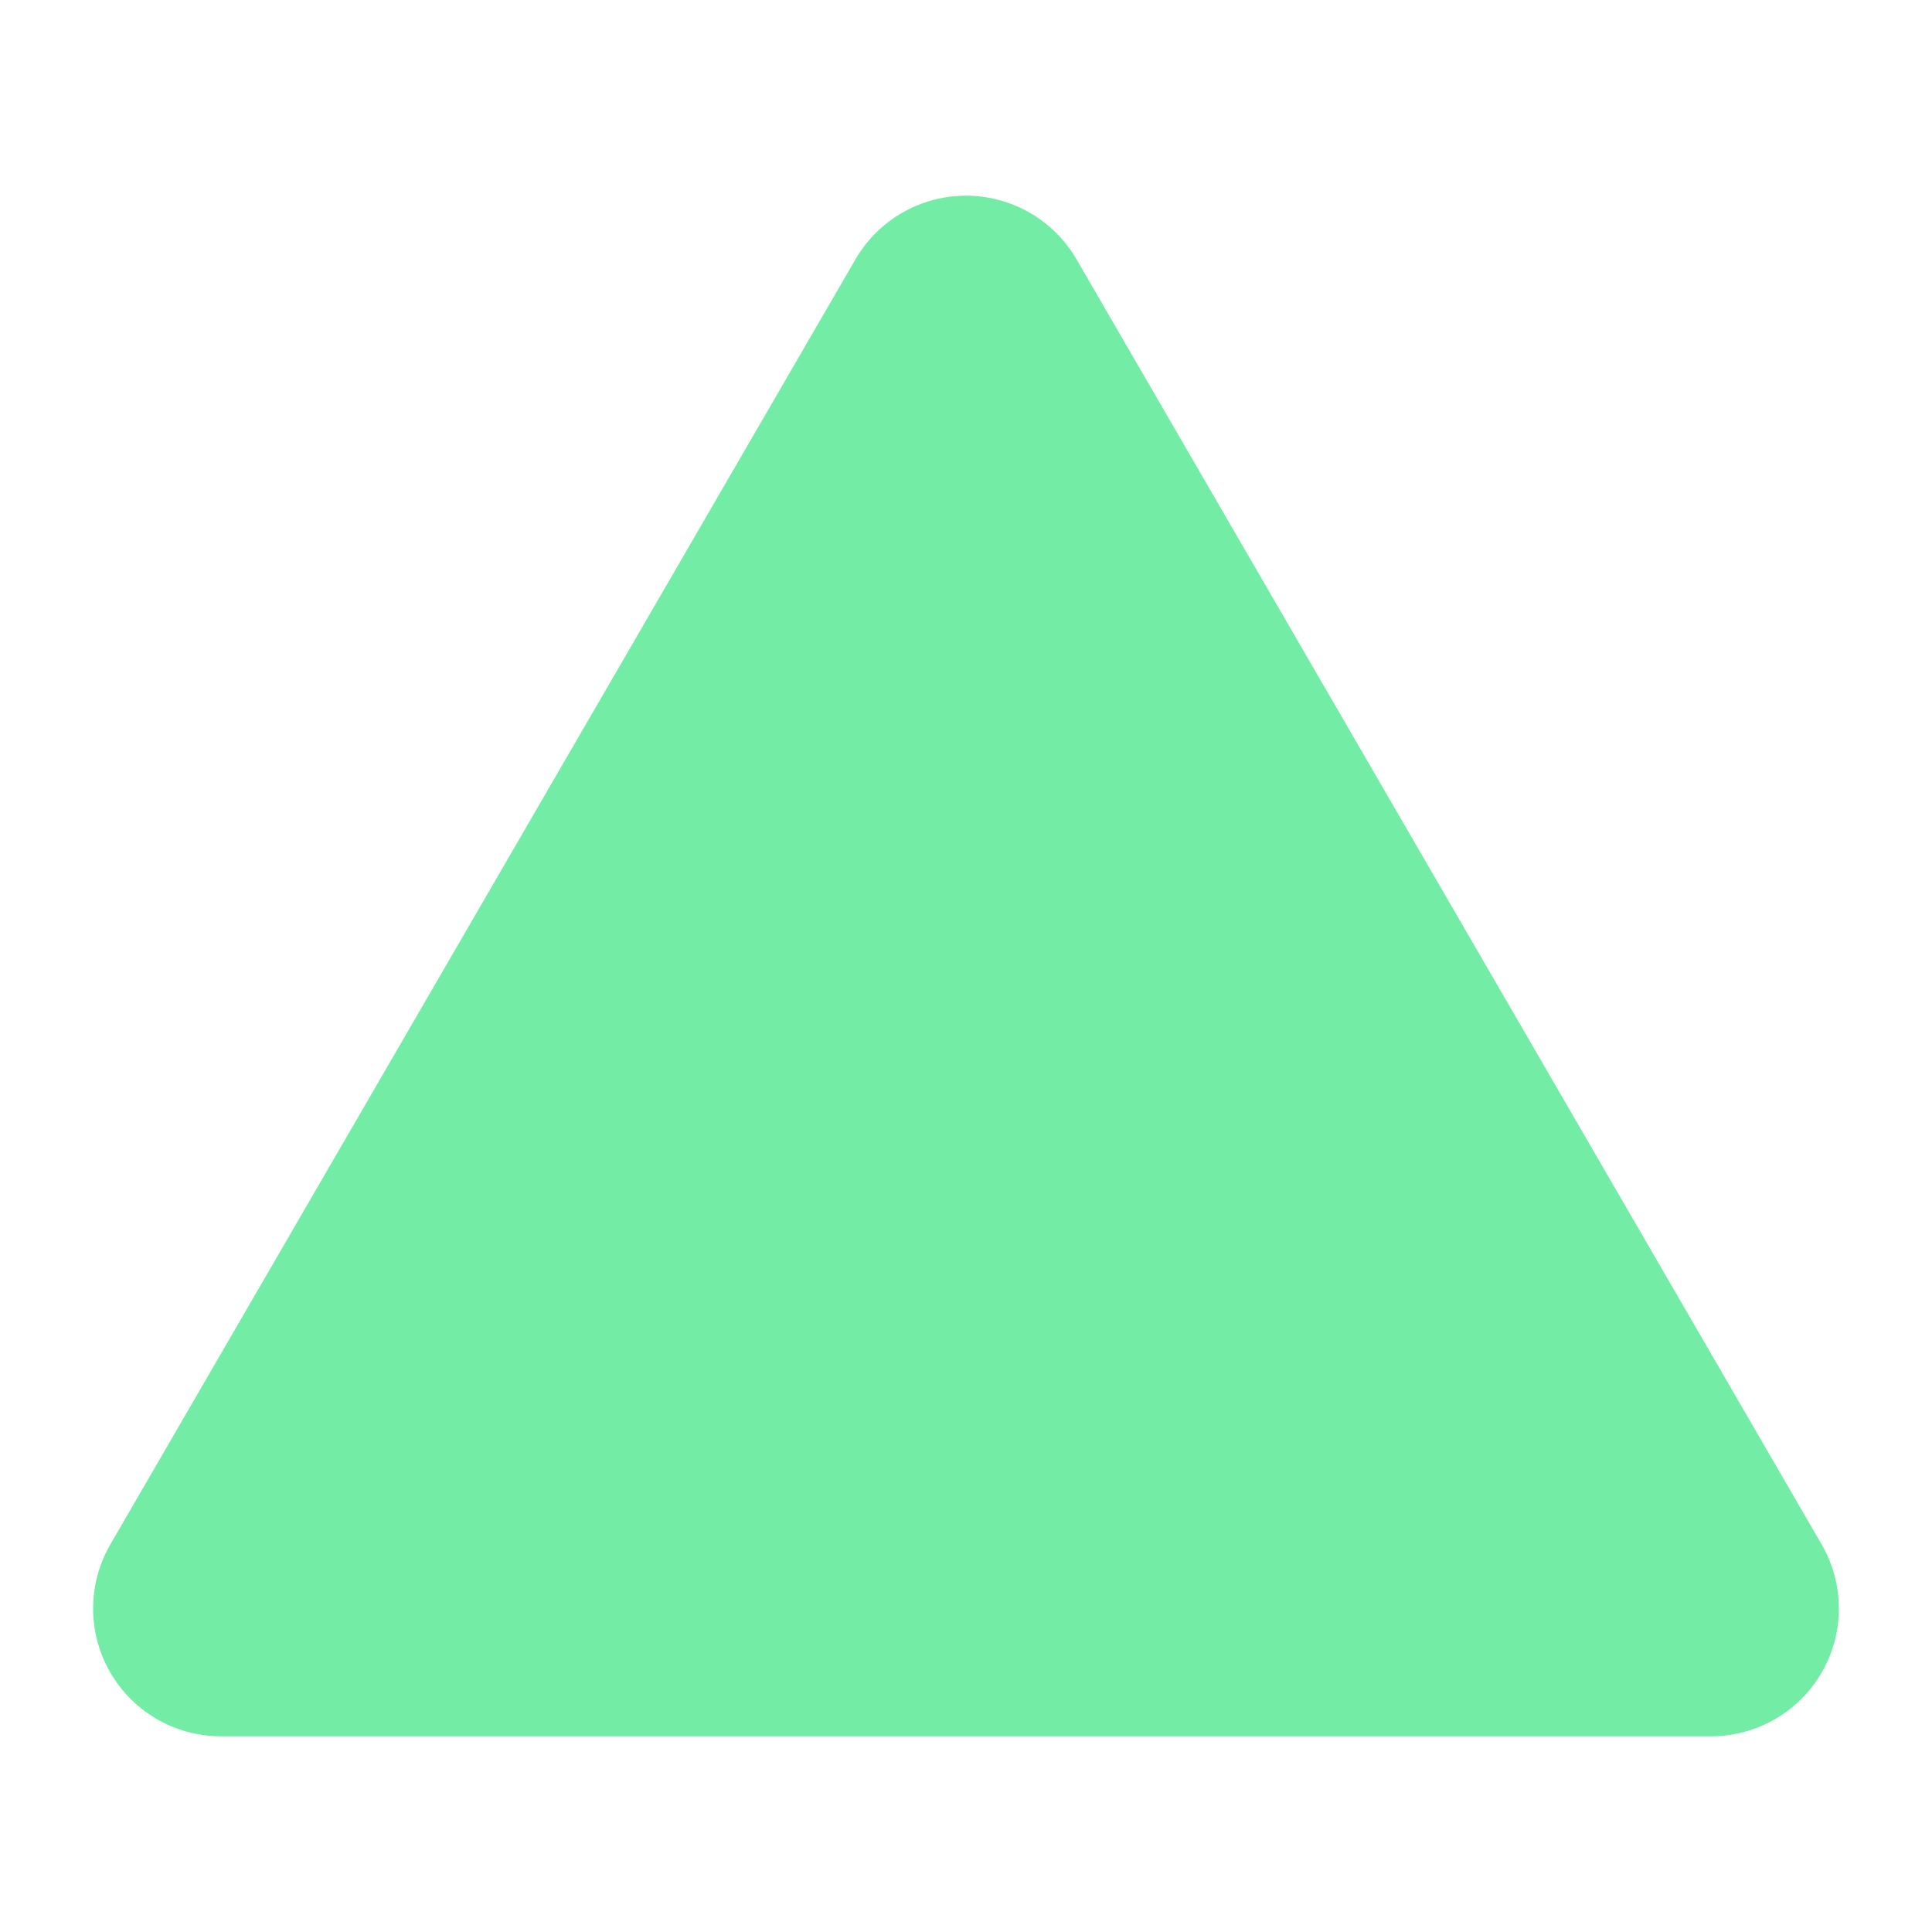
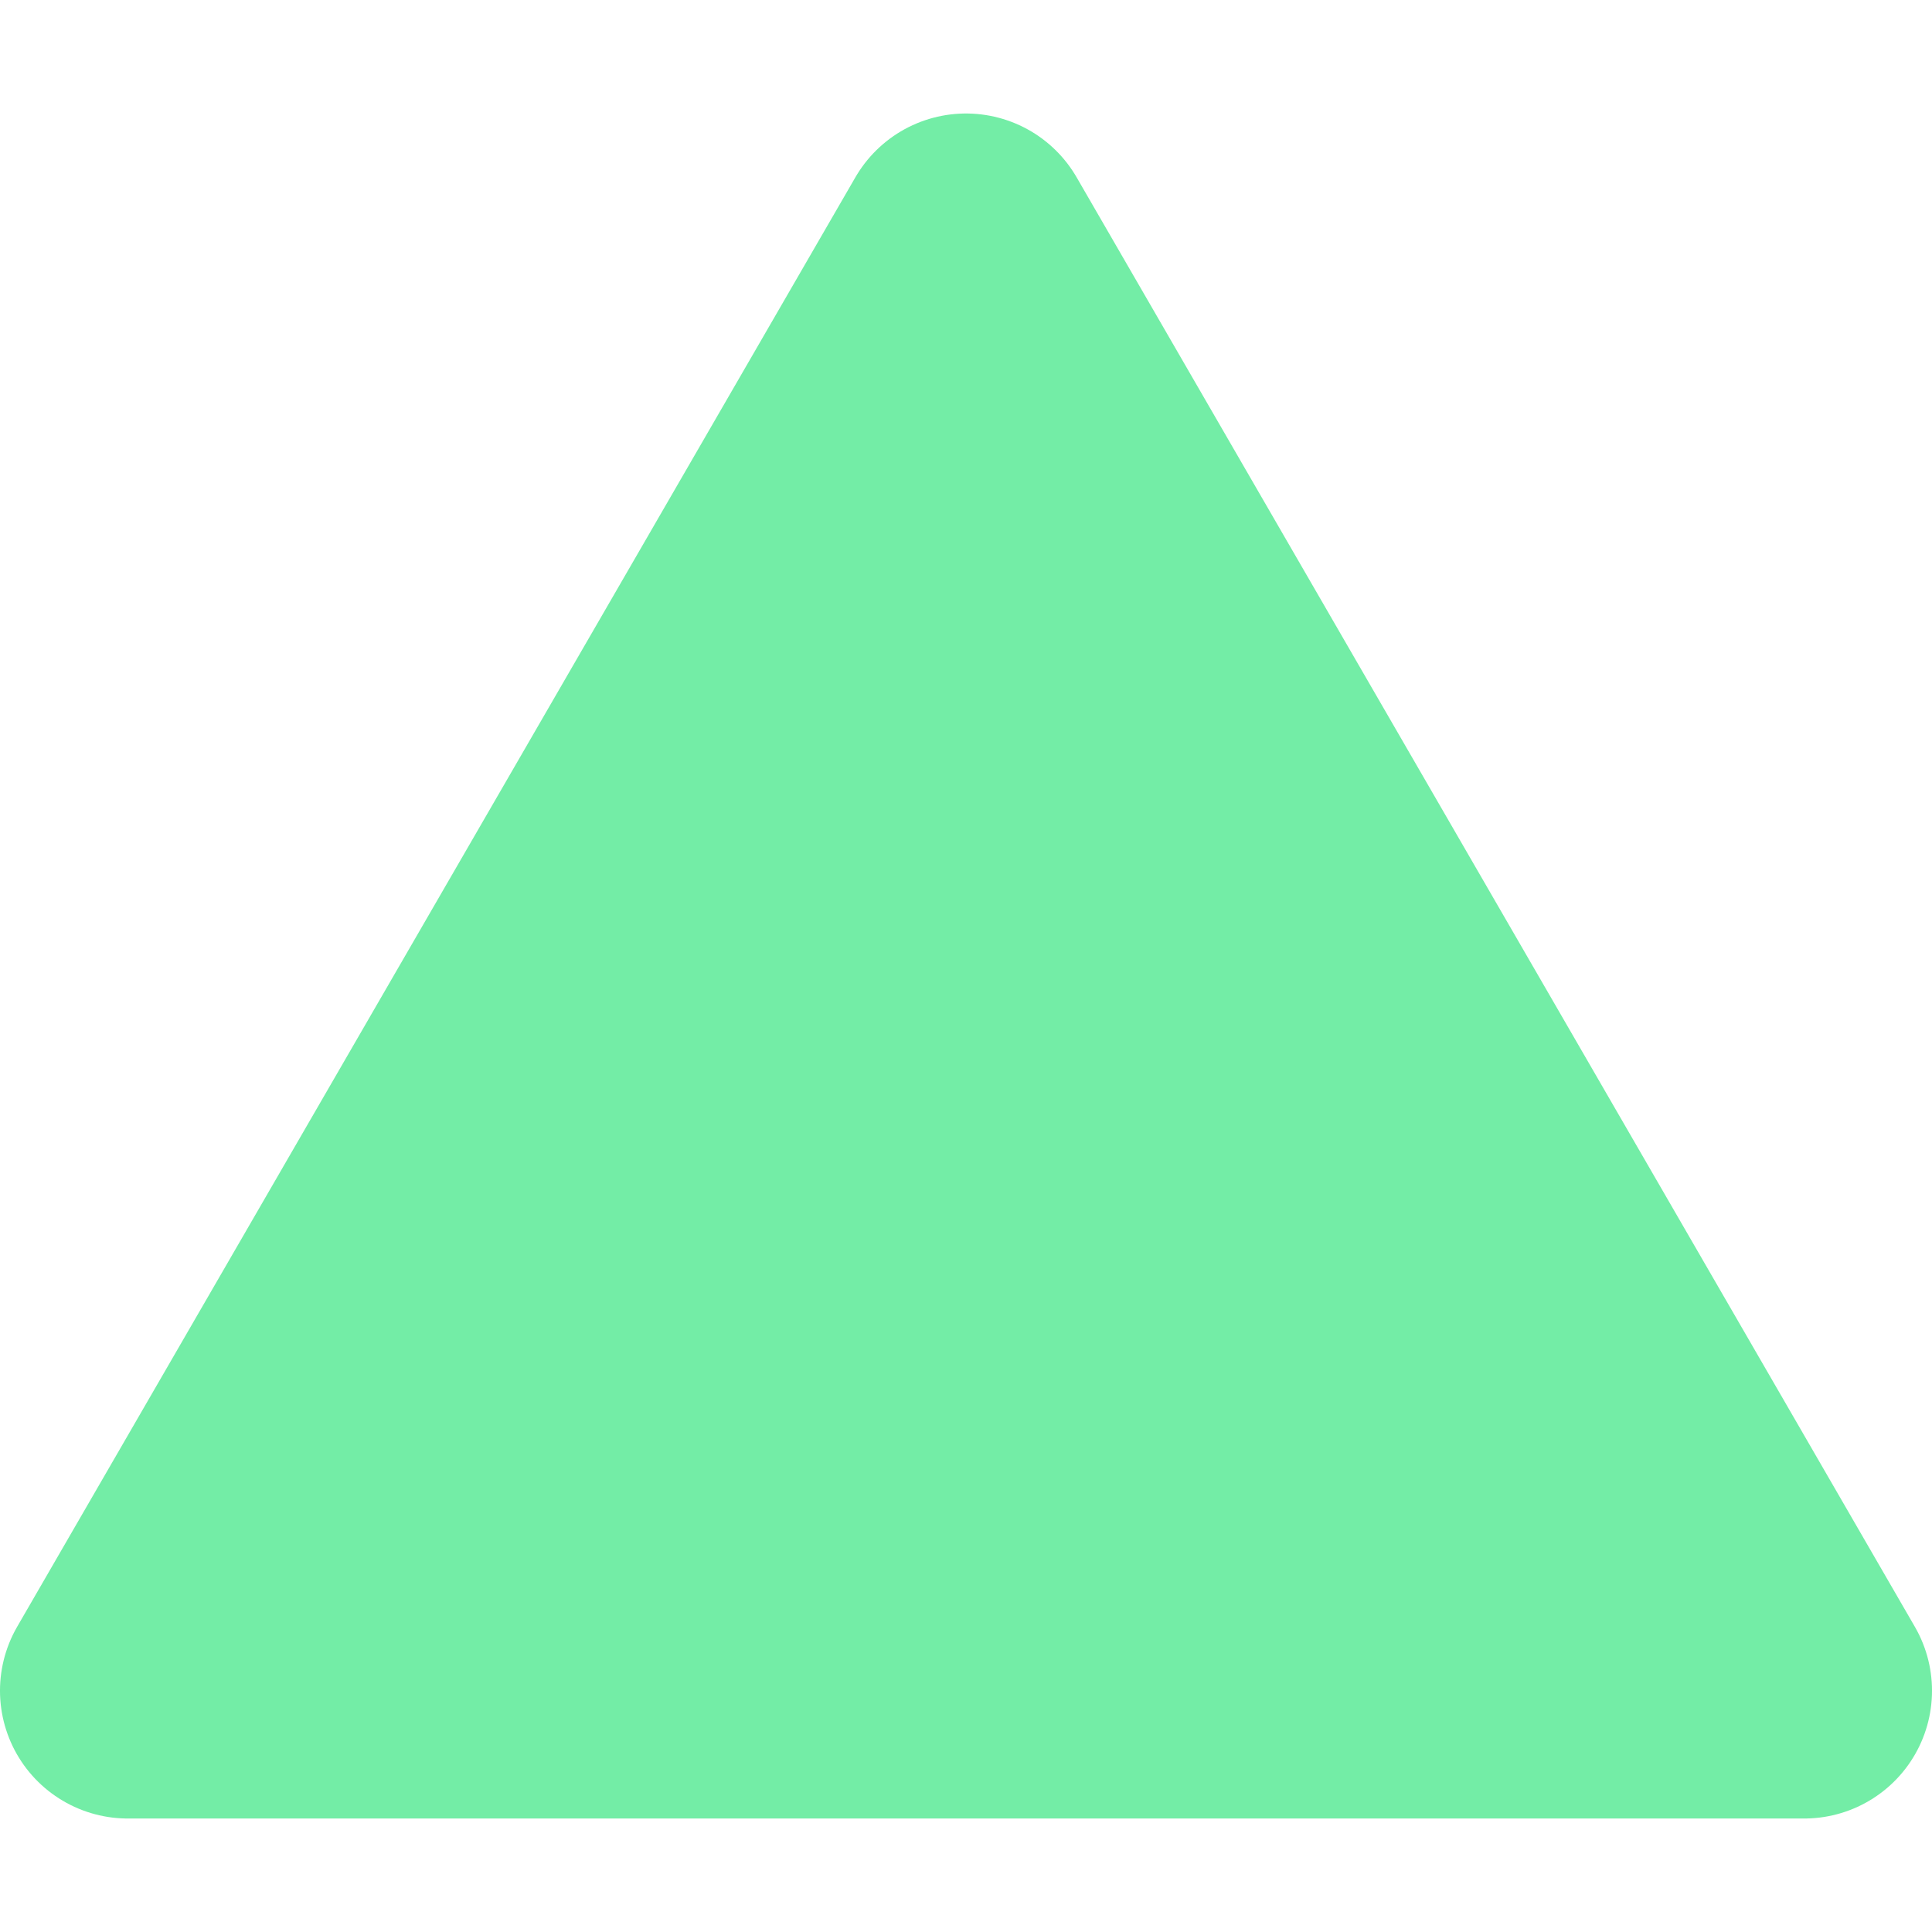
<svg xmlns="http://www.w3.org/2000/svg" id="svg8" version="1.1" viewBox="0 0 100 100" height="100" width="100">
  <defs id="defs2" />
  <g transform="translate(0,-474.9528)" id="up-triangle-group">
-     <path d="m 50,491.695 38.566,66.514 H 11.434 Z" id="up-triangle-path" style="fill:#73eda6;fill-opacity:1;stroke:#73eda6;stroke-width:13.229;stroke-linecap:round;stroke-linejoin:round;stroke-miterlimit:4;stroke-dasharray:none;stroke-opacity:1" />
+     <path d="m 50,487.442 43.386,75.022 H 6.614 Z" id="up-triangle-path" style="fill:#73eda6;fill-opacity:1;stroke:#73eda6;stroke-width:13.229;stroke-linecap:round;stroke-linejoin:round;stroke-miterlimit:4;stroke-dasharray:none;stroke-opacity:1" />
  </g>
</svg>
